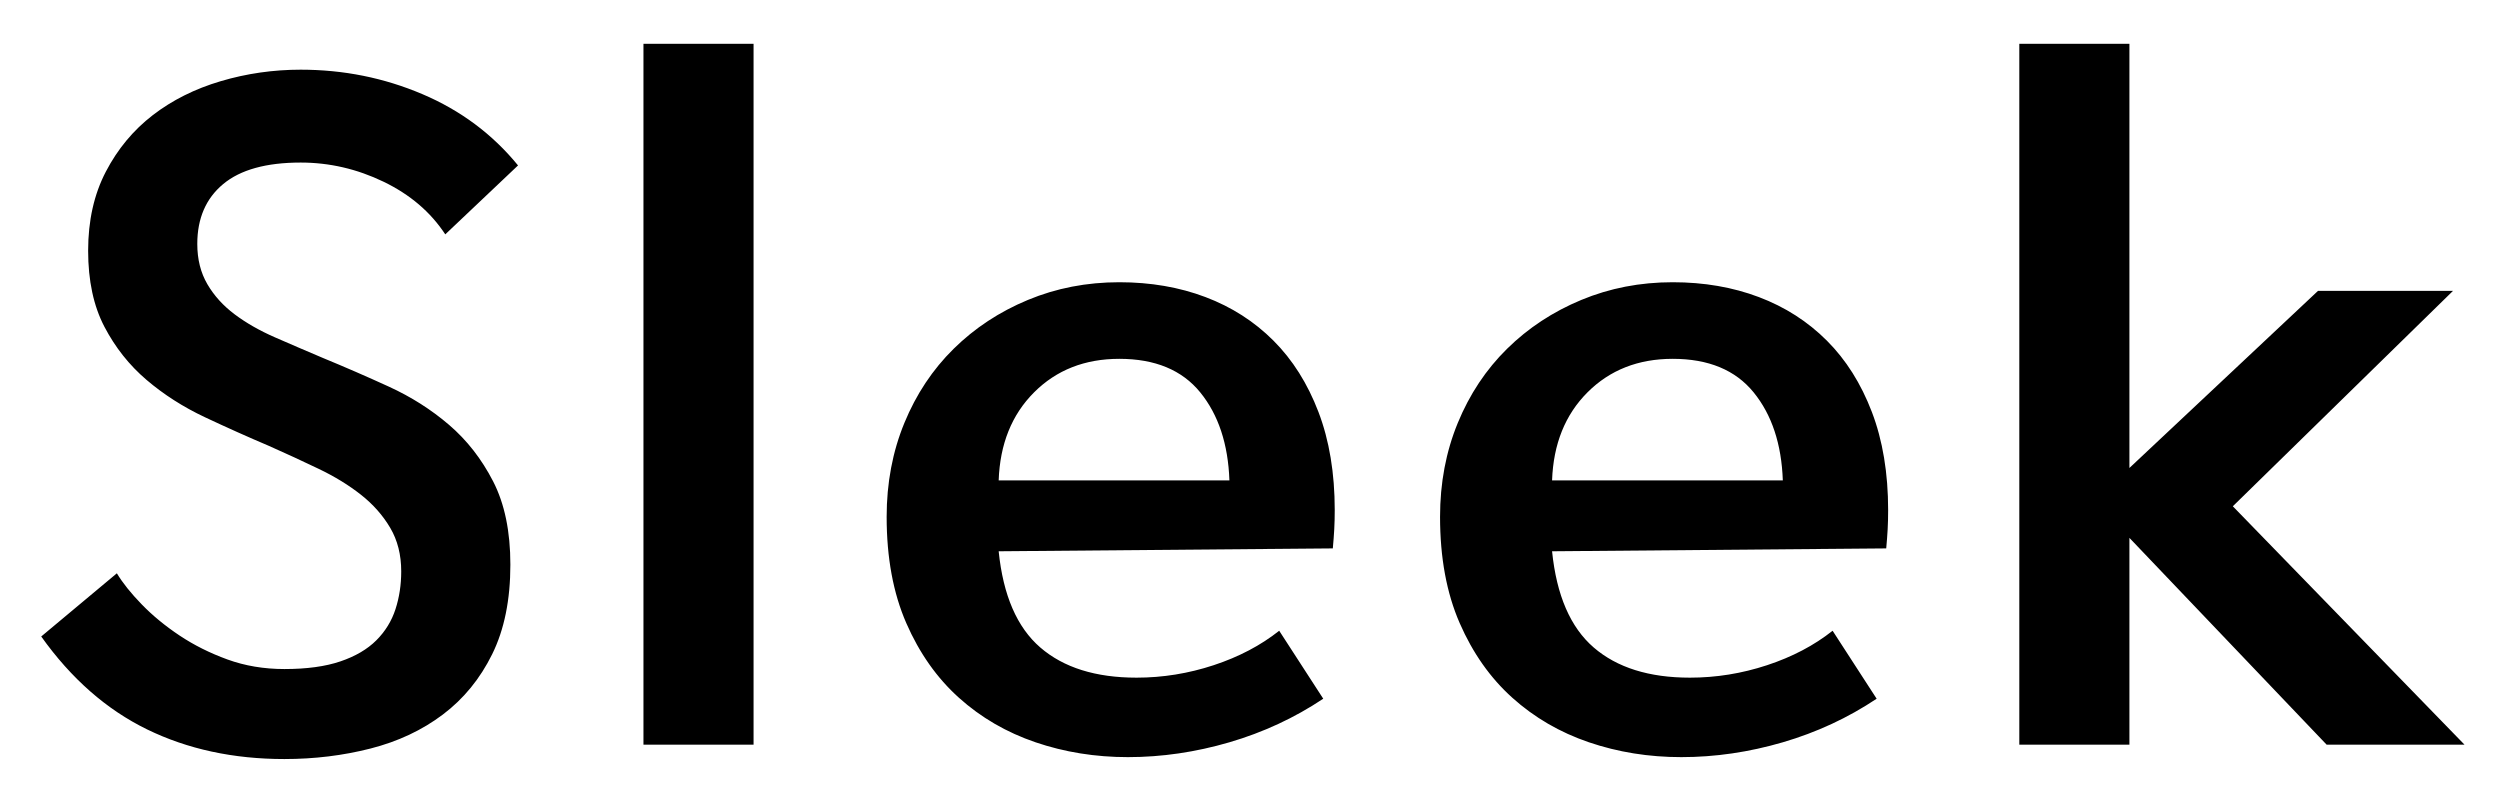
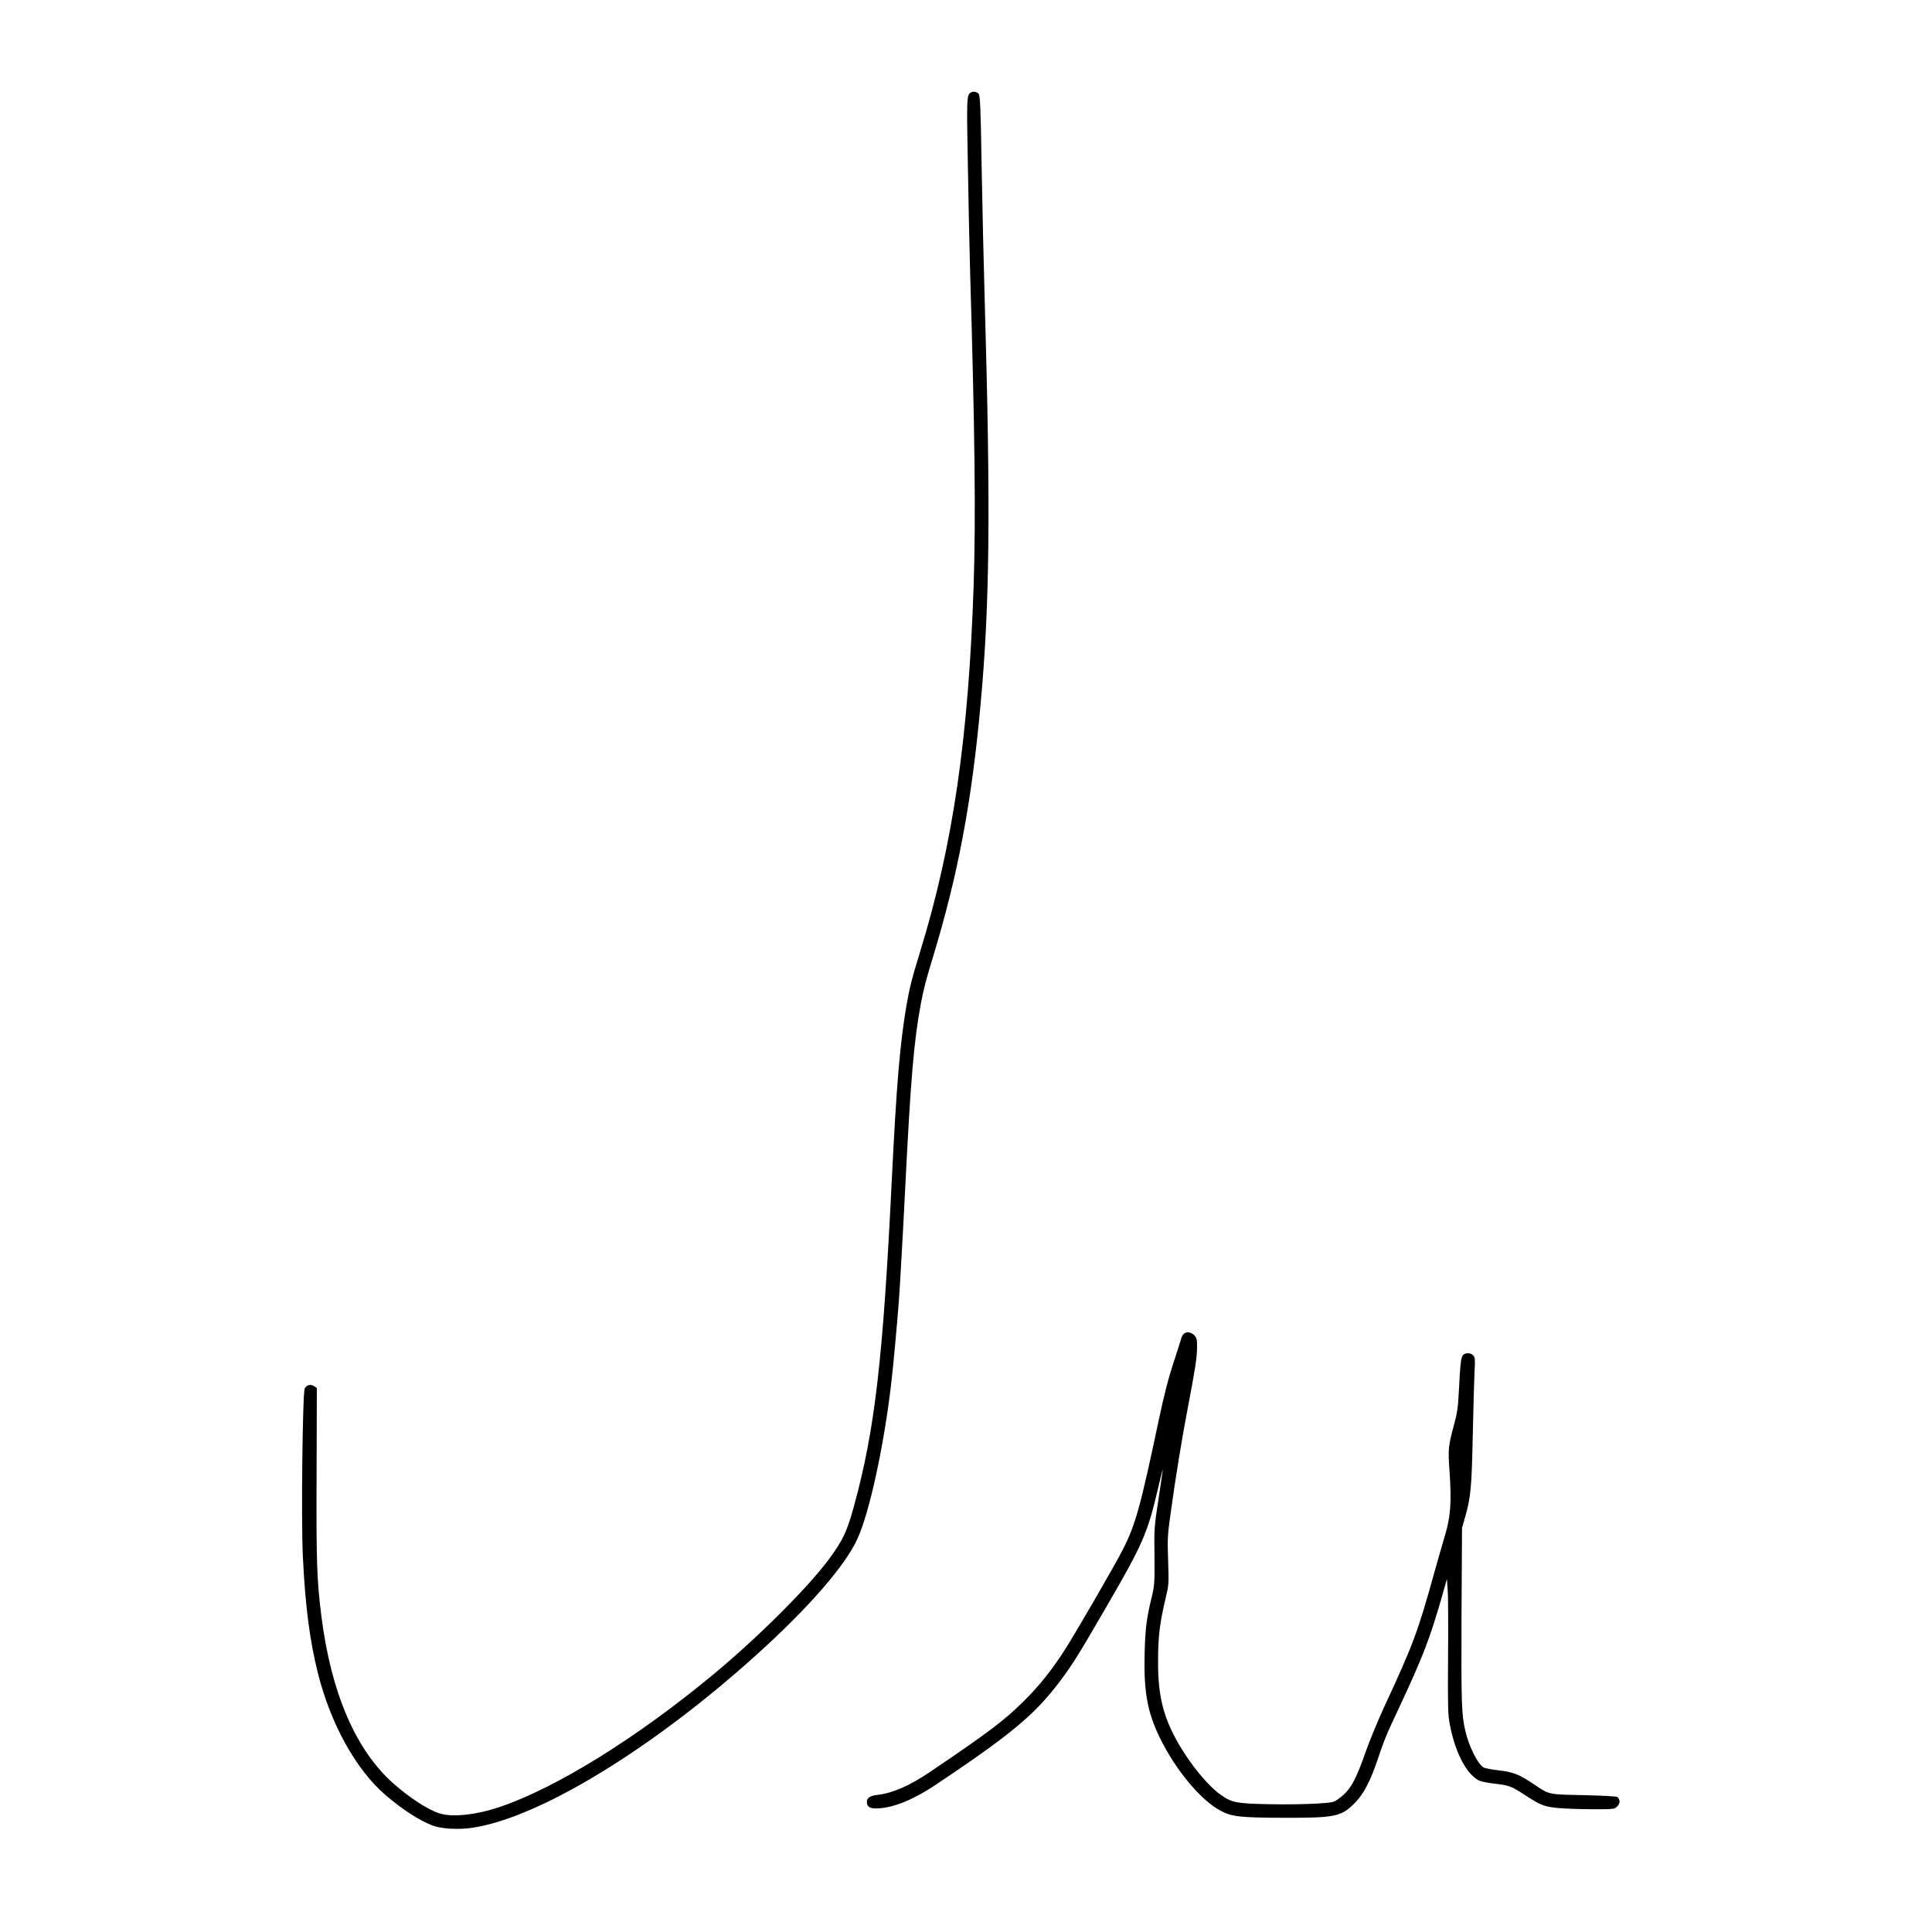
- <svg xmlns="http://www.w3.org/2000/svg" class="logo" viewBox="0 0 47 15" version="1.1">
-   <g id="logo" transform="translate(-113, -89)">
-     <path d="M114.657,93.712 C114.657,93.148 114.768,92.653 114.99,92.227 C115.212,91.801 115.506,91.447 115.872,91.165 C116.238,90.883 116.664,90.67 117.15,90.526 C117.636,90.382 118.137,90.31 118.653,90.31 C119.457,90.31 120.219,90.463 120.939,90.769 C121.659,91.075 122.259,91.522 122.739,92.11 L121.371,93.406 C121.095,92.986 120.708,92.656 120.21,92.416 C119.712,92.176 119.193,92.056 118.653,92.056 C118.005,92.056 117.519,92.191 117.195,92.461 C116.871,92.731 116.709,93.106 116.709,93.586 C116.709,93.874 116.772,94.126 116.898,94.342 C117.024,94.558 117.195,94.747 117.411,94.909 C117.627,95.071 117.879,95.215 118.167,95.341 C118.455,95.467 118.755,95.596 119.067,95.728 C119.475,95.896 119.889,96.076 120.309,96.268 C120.729,96.46 121.107,96.7 121.443,96.988 C121.779,97.276 122.055,97.63 122.271,98.05 C122.487,98.47 122.595,98.992 122.595,99.616 C122.595,100.276 122.481,100.837 122.253,101.299 C122.025,101.761 121.716,102.139 121.326,102.433 C120.936,102.727 120.483,102.94 119.967,103.072 C119.451,103.204 118.911,103.27 118.347,103.27 C117.387,103.27 116.526,103.084 115.764,102.712 C115.002,102.34 114.339,101.758 113.775,100.966 L115.197,99.778 C115.305,99.958 115.461,100.153 115.665,100.363 C115.869,100.573 116.106,100.768 116.376,100.948 C116.646,101.128 116.946,101.278 117.276,101.398 C117.606,101.518 117.963,101.578 118.347,101.578 C118.767,101.578 119.118,101.53 119.4,101.434 C119.682,101.338 119.907,101.206 120.075,101.038 C120.243,100.87 120.363,100.675 120.435,100.453 C120.507,100.231 120.543,99.994 120.543,99.742 C120.543,99.43 120.474,99.157 120.336,98.923 C120.198,98.689 120.015,98.482 119.787,98.302 C119.559,98.122 119.295,97.96 118.995,97.816 C118.695,97.672 118.383,97.528 118.059,97.384 C117.663,97.216 117.261,97.036 116.853,96.844 C116.445,96.652 116.079,96.418 115.755,96.142 C115.431,95.866 115.167,95.533 114.963,95.143 C114.759,94.753 114.657,94.276 114.657,93.712 Z M127.167,89.824 L127.167,103 L125.097,103 L125.097,89.824 L127.167,89.824 Z M131.775,99.364 C131.859,100.192 132.12,100.795 132.558,101.173 C132.996,101.551 133.599,101.74 134.367,101.74 C134.859,101.74 135.342,101.662 135.816,101.506 C136.29,101.35 136.701,101.134 137.049,100.858 L137.877,102.136 C137.337,102.496 136.749,102.769 136.113,102.955 C135.477,103.141 134.841,103.234 134.205,103.234 C133.593,103.234 133.014,103.141 132.468,102.955 C131.922,102.769 131.442,102.49 131.028,102.118 C130.614,101.746 130.284,101.278 130.038,100.714 C129.792,100.15 129.669,99.484 129.669,98.716 C129.669,98.08 129.78,97.492 130.002,96.952 C130.224,96.412 130.533,95.947 130.929,95.557 C131.325,95.167 131.79,94.861 132.324,94.639 C132.858,94.417 133.431,94.306 134.043,94.306 C134.631,94.306 135.171,94.399 135.663,94.585 C136.155,94.771 136.581,95.044 136.941,95.404 C137.301,95.764 137.583,96.211 137.787,96.745 C137.991,97.279 138.093,97.894 138.093,98.59 C138.093,98.722 138.09,98.842 138.084,98.95 C138.078,99.058 138.069,99.178 138.057,99.31 L131.775,99.364 Z M134.043,95.746 C133.395,95.746 132.861,95.956 132.441,96.376 C132.021,96.796 131.799,97.348 131.775,98.032 L136.113,98.032 C136.089,97.348 135.906,96.796 135.564,96.376 C135.222,95.956 134.715,95.746 134.043,95.746 Z M142.179,99.364 C142.263,100.192 142.524,100.795 142.962,101.173 C143.4,101.551 144.003,101.74 144.771,101.74 C145.263,101.74 145.746,101.662 146.22,101.506 C146.694,101.35 147.105,101.134 147.453,100.858 L148.281,102.136 C147.741,102.496 147.153,102.769 146.517,102.955 C145.881,103.141 145.245,103.234 144.609,103.234 C143.997,103.234 143.418,103.141 142.872,102.955 C142.326,102.769 141.846,102.49 141.432,102.118 C141.018,101.746 140.688,101.278 140.442,100.714 C140.196,100.15 140.073,99.484 140.073,98.716 C140.073,98.08 140.184,97.492 140.406,96.952 C140.628,96.412 140.937,95.947 141.333,95.557 C141.729,95.167 142.194,94.861 142.728,94.639 C143.262,94.417 143.835,94.306 144.447,94.306 C145.035,94.306 145.575,94.399 146.067,94.585 C146.559,94.771 146.985,95.044 147.345,95.404 C147.705,95.764 147.987,96.211 148.191,96.745 C148.395,97.279 148.497,97.894 148.497,98.59 C148.497,98.722 148.494,98.842 148.488,98.95 C148.482,99.058 148.473,99.178 148.461,99.31 L142.179,99.364 Z M144.447,95.746 C143.799,95.746 143.265,95.956 142.845,96.376 C142.425,96.796 142.203,97.348 142.179,98.032 L146.517,98.032 C146.493,97.348 146.31,96.796 145.968,96.376 C145.626,95.956 145.119,95.746 144.447,95.746 Z M153.033,89.824 L153.033,97.798 L156.579,94.468 L159.117,94.468 L154.977,98.518 L159.333,103 L156.741,103 L153.033,99.112 L153.033,103 L150.963,103 L150.963,89.824 L153.033,89.824 Z" id="Sleek" />
+ <svg xmlns="http://www.w3.org/2000/svg" width="120pt" height="120pt" viewBox="0 0 120 120" version="1.1">
+   <g id="surface1">
+     <path style=" stroke:none;fill-rule:nonzero;fill:rgb(0%,0%,0%);fill-opacity:1;" d="M 60.289 5.754 C 60.043 5.91 60.035 6.062 60.117 10.32 C 60.152 12.637 60.223 15.629 60.258 16.977 C 60.547 26.633 60.613 32.176 60.477 36.293 C 60.164 45.801 59.191 52.477 57.16 59.078 C 56.641 60.766 56.496 61.34 56.301 62.457 C 55.891 64.871 55.684 67.383 55.395 73.199 C 54.848 84.457 54.34 88.797 53.051 93.516 C 52.605 95.148 52.352 95.672 51.473 96.863 C 50.16 98.629 47.09 101.691 44.328 103.984 C 39.578 107.926 34.613 111.012 31.074 112.223 C 29.59 112.727 28.074 112.895 27.273 112.625 C 26.539 112.383 25.438 111.66 24.449 110.789 C 22.105 108.719 20.57 105.172 19.965 100.41 C 19.68 98.125 19.641 97.086 19.664 91.527 L 19.68 86.215 L 19.504 86.094 C 19.289 85.957 19.066 86.016 18.93 86.23 C 18.793 86.445 18.699 94.535 18.812 96.695 C 18.965 99.816 19.238 101.887 19.75 103.941 C 20.543 107.09 22.113 109.922 23.953 111.5 C 24.984 112.387 26.035 113.066 26.855 113.383 C 27.406 113.594 28.473 113.656 29.328 113.527 C 33.469 112.922 40.539 108.617 47.031 102.742 C 50.234 99.852 52.504 97.238 53.262 95.57 C 54.012 93.906 54.891 89.871 55.352 85.957 C 55.48 84.891 55.703 82.43 55.828 80.84 C 55.898 79.879 56.078 76.723 56.223 73.812 C 56.562 67.012 56.77 64.59 57.195 62.352 C 57.367 61.426 57.5 60.914 57.953 59.43 C 59.496 54.348 60.348 49.867 60.902 43.789 C 61.477 37.547 61.535 31.68 61.16 18.562 C 61.102 16.578 61.016 12.93 60.973 10.453 C 60.91 6.551 60.879 5.934 60.777 5.816 C 60.664 5.688 60.426 5.66 60.289 5.754 Z M 60.289 5.754 " />
+     <path style=" stroke:none;fill-rule:nonzero;fill:rgb(0%,0%,0%);fill-opacity:1;" d="M 73.5 82.871 C 73.441 82.941 73.363 83.094 73.344 83.219 C 73.312 83.332 73.098 84.004 72.867 84.703 C 72.57 85.602 72.312 86.613 71.973 88.199 C 70.828 93.625 70.523 94.715 69.738 96.25 C 69.285 97.145 67.113 100.906 66.258 102.281 C 65.422 103.617 64.605 104.652 63.617 105.633 C 62.387 106.859 61.426 107.586 57.781 110.047 C 56.496 110.918 55.457 111.371 54.527 111.48 C 54.055 111.531 53.844 111.66 53.844 111.906 C 53.844 112.23 54.012 112.336 54.5 112.324 C 55.496 112.289 56.734 111.781 58.133 110.848 C 62.832 107.703 64.266 106.508 65.848 104.41 C 66.617 103.387 67 102.773 68.766 99.723 C 70.949 95.961 71.281 95.219 71.902 92.551 C 72.074 91.816 72.219 91.238 72.219 91.27 C 72.227 91.297 72.102 92.125 71.957 93.105 C 71.691 94.844 71.684 94.945 71.707 96.66 C 71.719 98.312 71.707 98.477 71.547 99.148 C 71.207 100.547 71.137 101.129 71.094 102.715 C 71.035 105.059 71.266 106.363 72.043 107.941 C 73.023 109.945 74.59 111.824 75.816 112.469 C 76.52 112.844 77.031 112.898 79.758 112.906 C 82.98 112.914 83.324 112.836 84.191 111.941 C 84.703 111.406 85.105 110.645 85.547 109.348 C 86.02 107.957 86.07 107.832 86.957 105.945 C 88.387 102.879 88.816 101.758 89.555 99.191 L 89.871 98.074 L 89.922 98.828 C 89.949 99.242 89.957 101.121 89.941 103.004 C 89.922 106.051 89.934 106.5 90.051 107.113 C 90.383 108.855 91.082 110.195 91.867 110.594 C 91.988 110.652 92.43 110.746 92.84 110.789 C 93.734 110.891 93.879 110.945 94.684 111.473 C 95.707 112.137 95.91 112.215 96.781 112.301 C 97.207 112.336 98.176 112.375 98.918 112.375 C 100.266 112.375 100.273 112.375 100.453 112.195 C 100.633 112.012 100.641 111.797 100.465 111.617 C 100.43 111.574 99.586 111.531 98.406 111.5 C 96.164 111.457 96.234 111.473 95.34 110.867 C 94.359 110.211 94.016 110.066 93.098 109.961 C 92.652 109.91 92.219 109.828 92.141 109.777 C 91.773 109.547 91.238 108.473 91.016 107.508 C 90.777 106.492 90.758 105.863 90.777 100.371 L 90.809 94.895 L 90.996 94.246 C 91.355 92.992 91.406 92.43 91.477 89.129 C 91.516 87.418 91.562 85.645 91.586 85.18 C 91.629 84.43 91.621 84.312 91.508 84.191 C 91.348 84.012 91.023 84.004 90.871 84.168 C 90.742 84.32 90.699 84.695 90.613 86.391 C 90.562 87.414 90.512 87.758 90.316 88.48 C 89.949 89.848 89.934 90 90.035 91.414 C 90.164 93.309 90.102 94.211 89.746 95.383 C 89.59 95.91 89.293 96.934 89.09 97.668 C 88.074 101.332 87.781 102.137 85.969 106.031 C 85.598 106.844 85.09 108.062 84.852 108.734 C 84.191 110.629 83.859 111.207 83.16 111.711 C 82.82 111.957 82.805 111.957 81.719 112.027 C 81.121 112.062 79.809 112.086 78.812 112.062 C 76.809 112.02 76.527 111.969 75.852 111.5 C 75.066 110.961 73.969 109.637 73.199 108.301 C 72.254 106.664 71.922 105.332 71.93 103.191 C 71.93 101.621 72.031 100.82 72.418 99.184 C 72.594 98.453 72.602 98.367 72.555 96.949 C 72.508 95.594 72.52 95.355 72.695 94.102 C 72.996 91.875 73.438 89.18 73.812 87.254 C 74.242 85.004 74.352 84.293 74.352 83.637 C 74.352 83.188 74.328 83.094 74.18 82.938 C 73.969 82.719 73.668 82.691 73.5 82.871 Z M 73.5 82.871 " />
  </g>
</svg>
